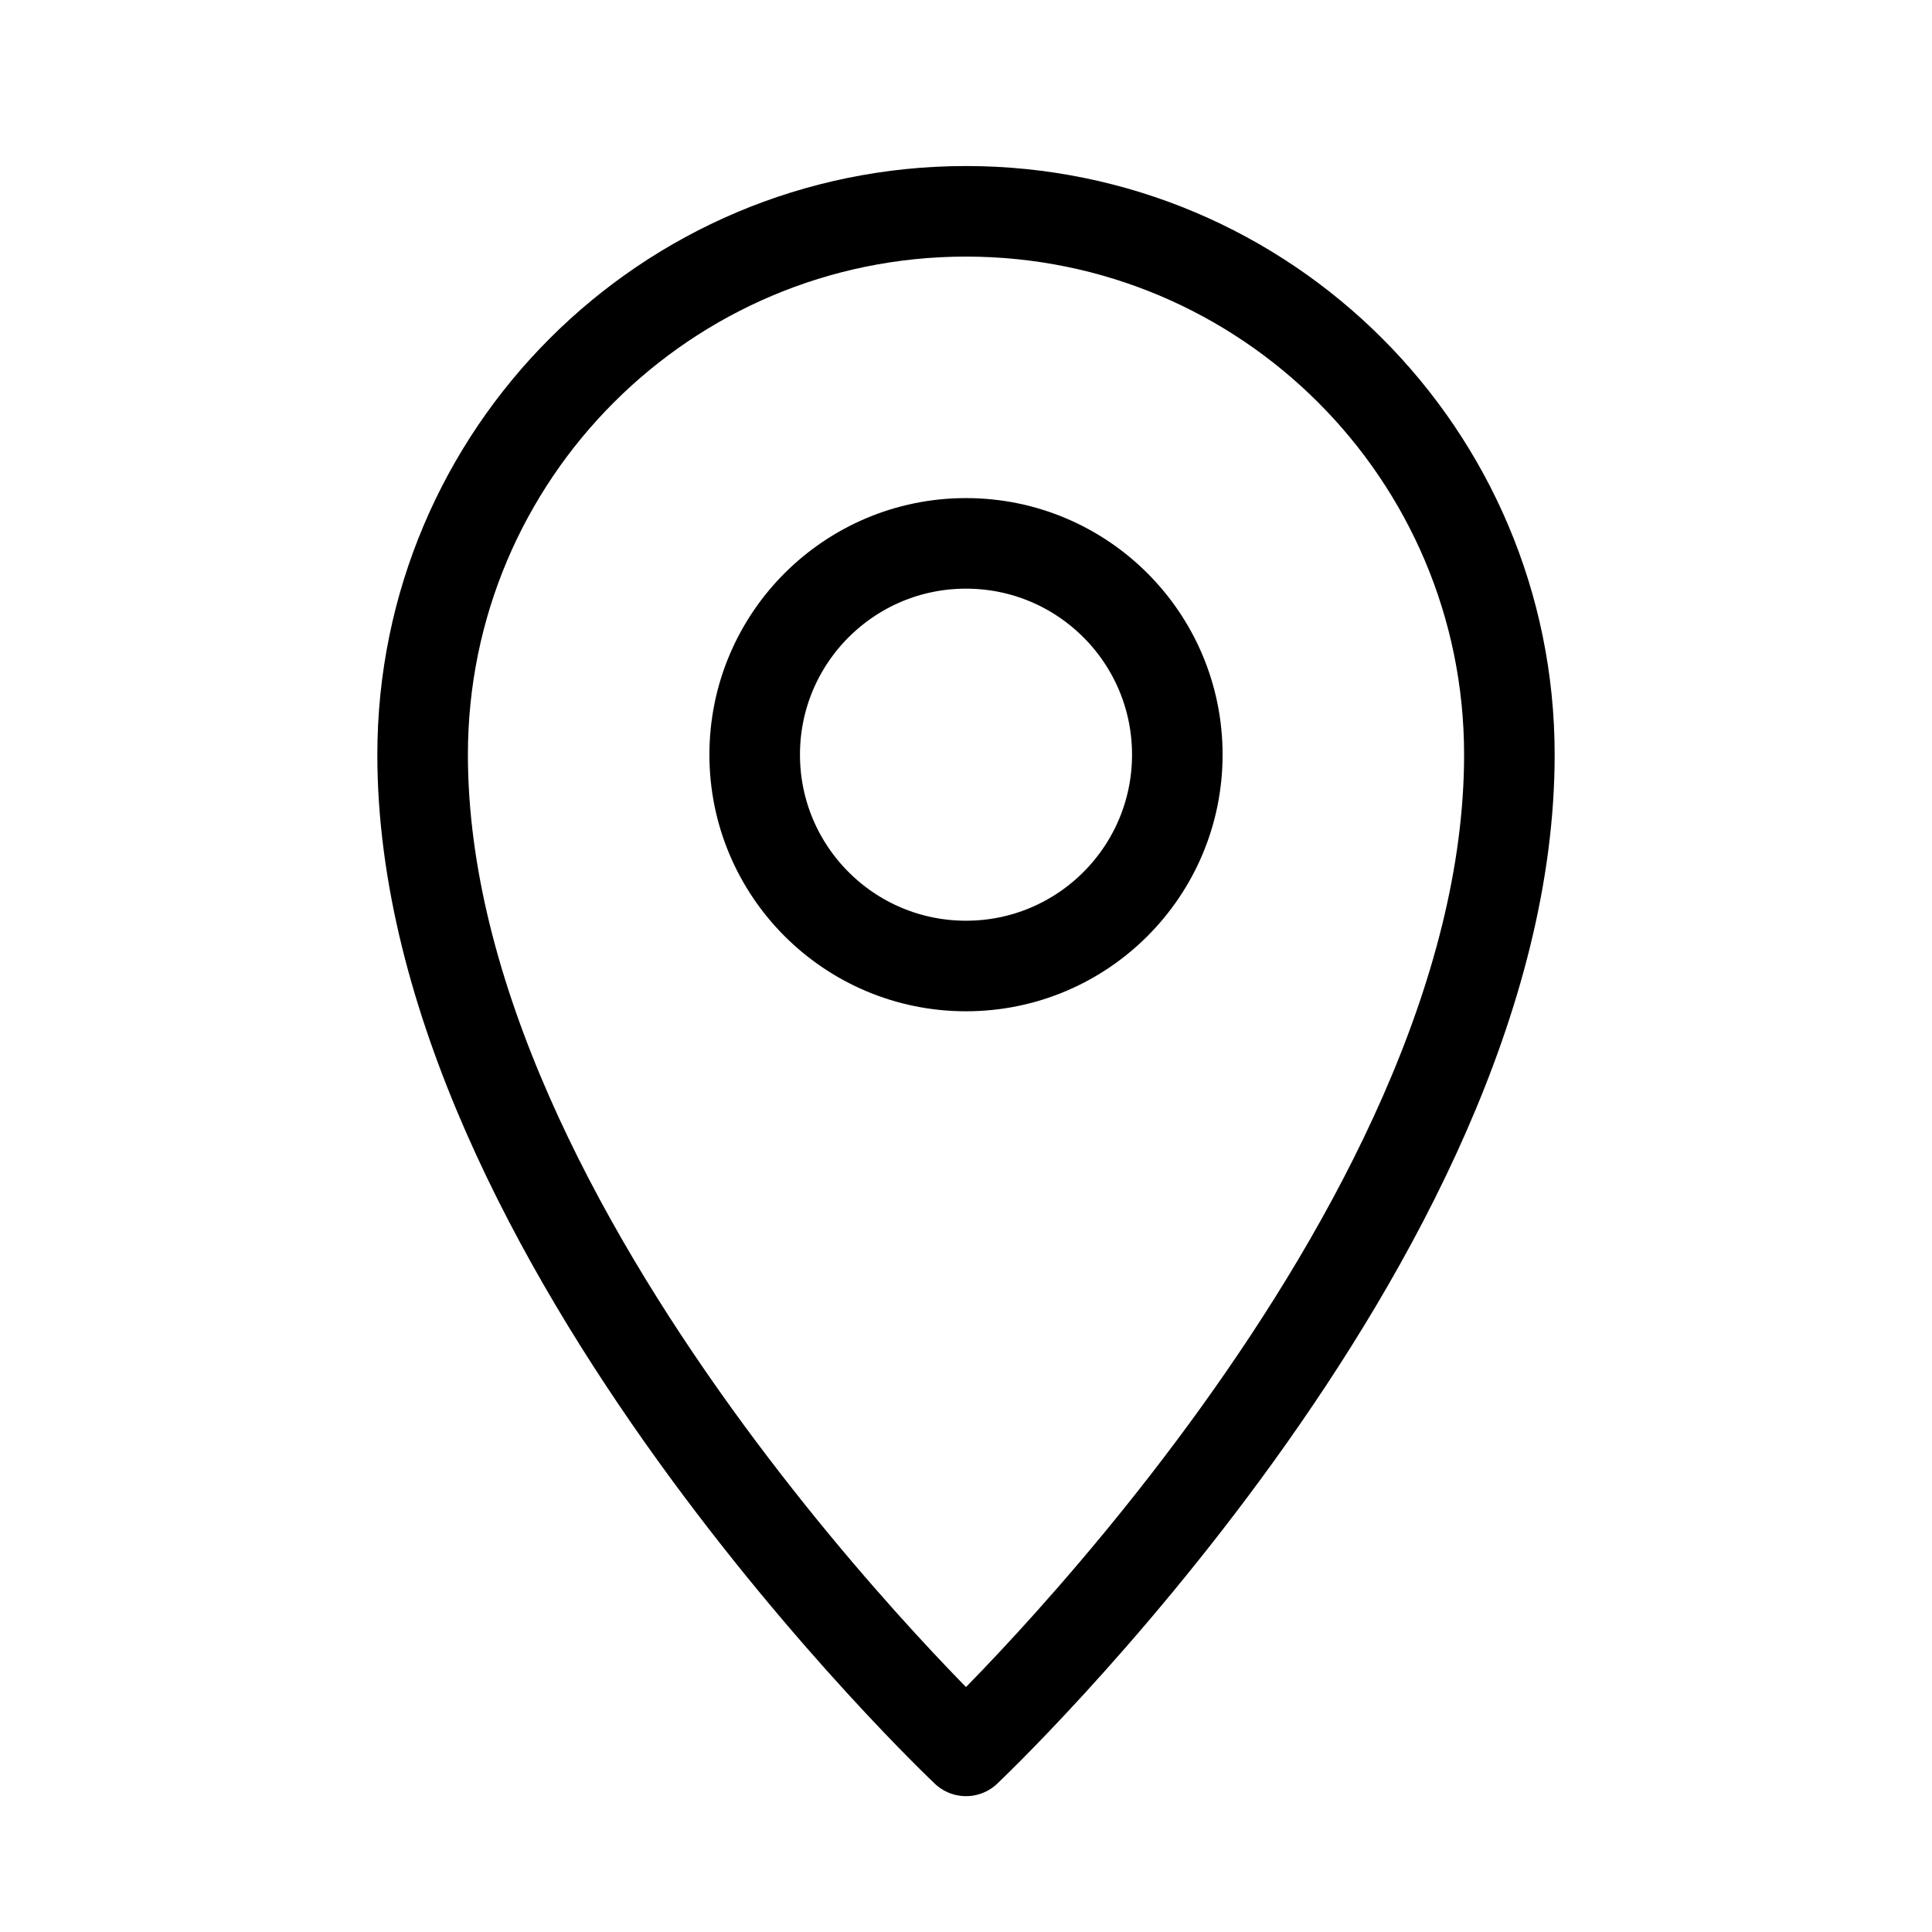
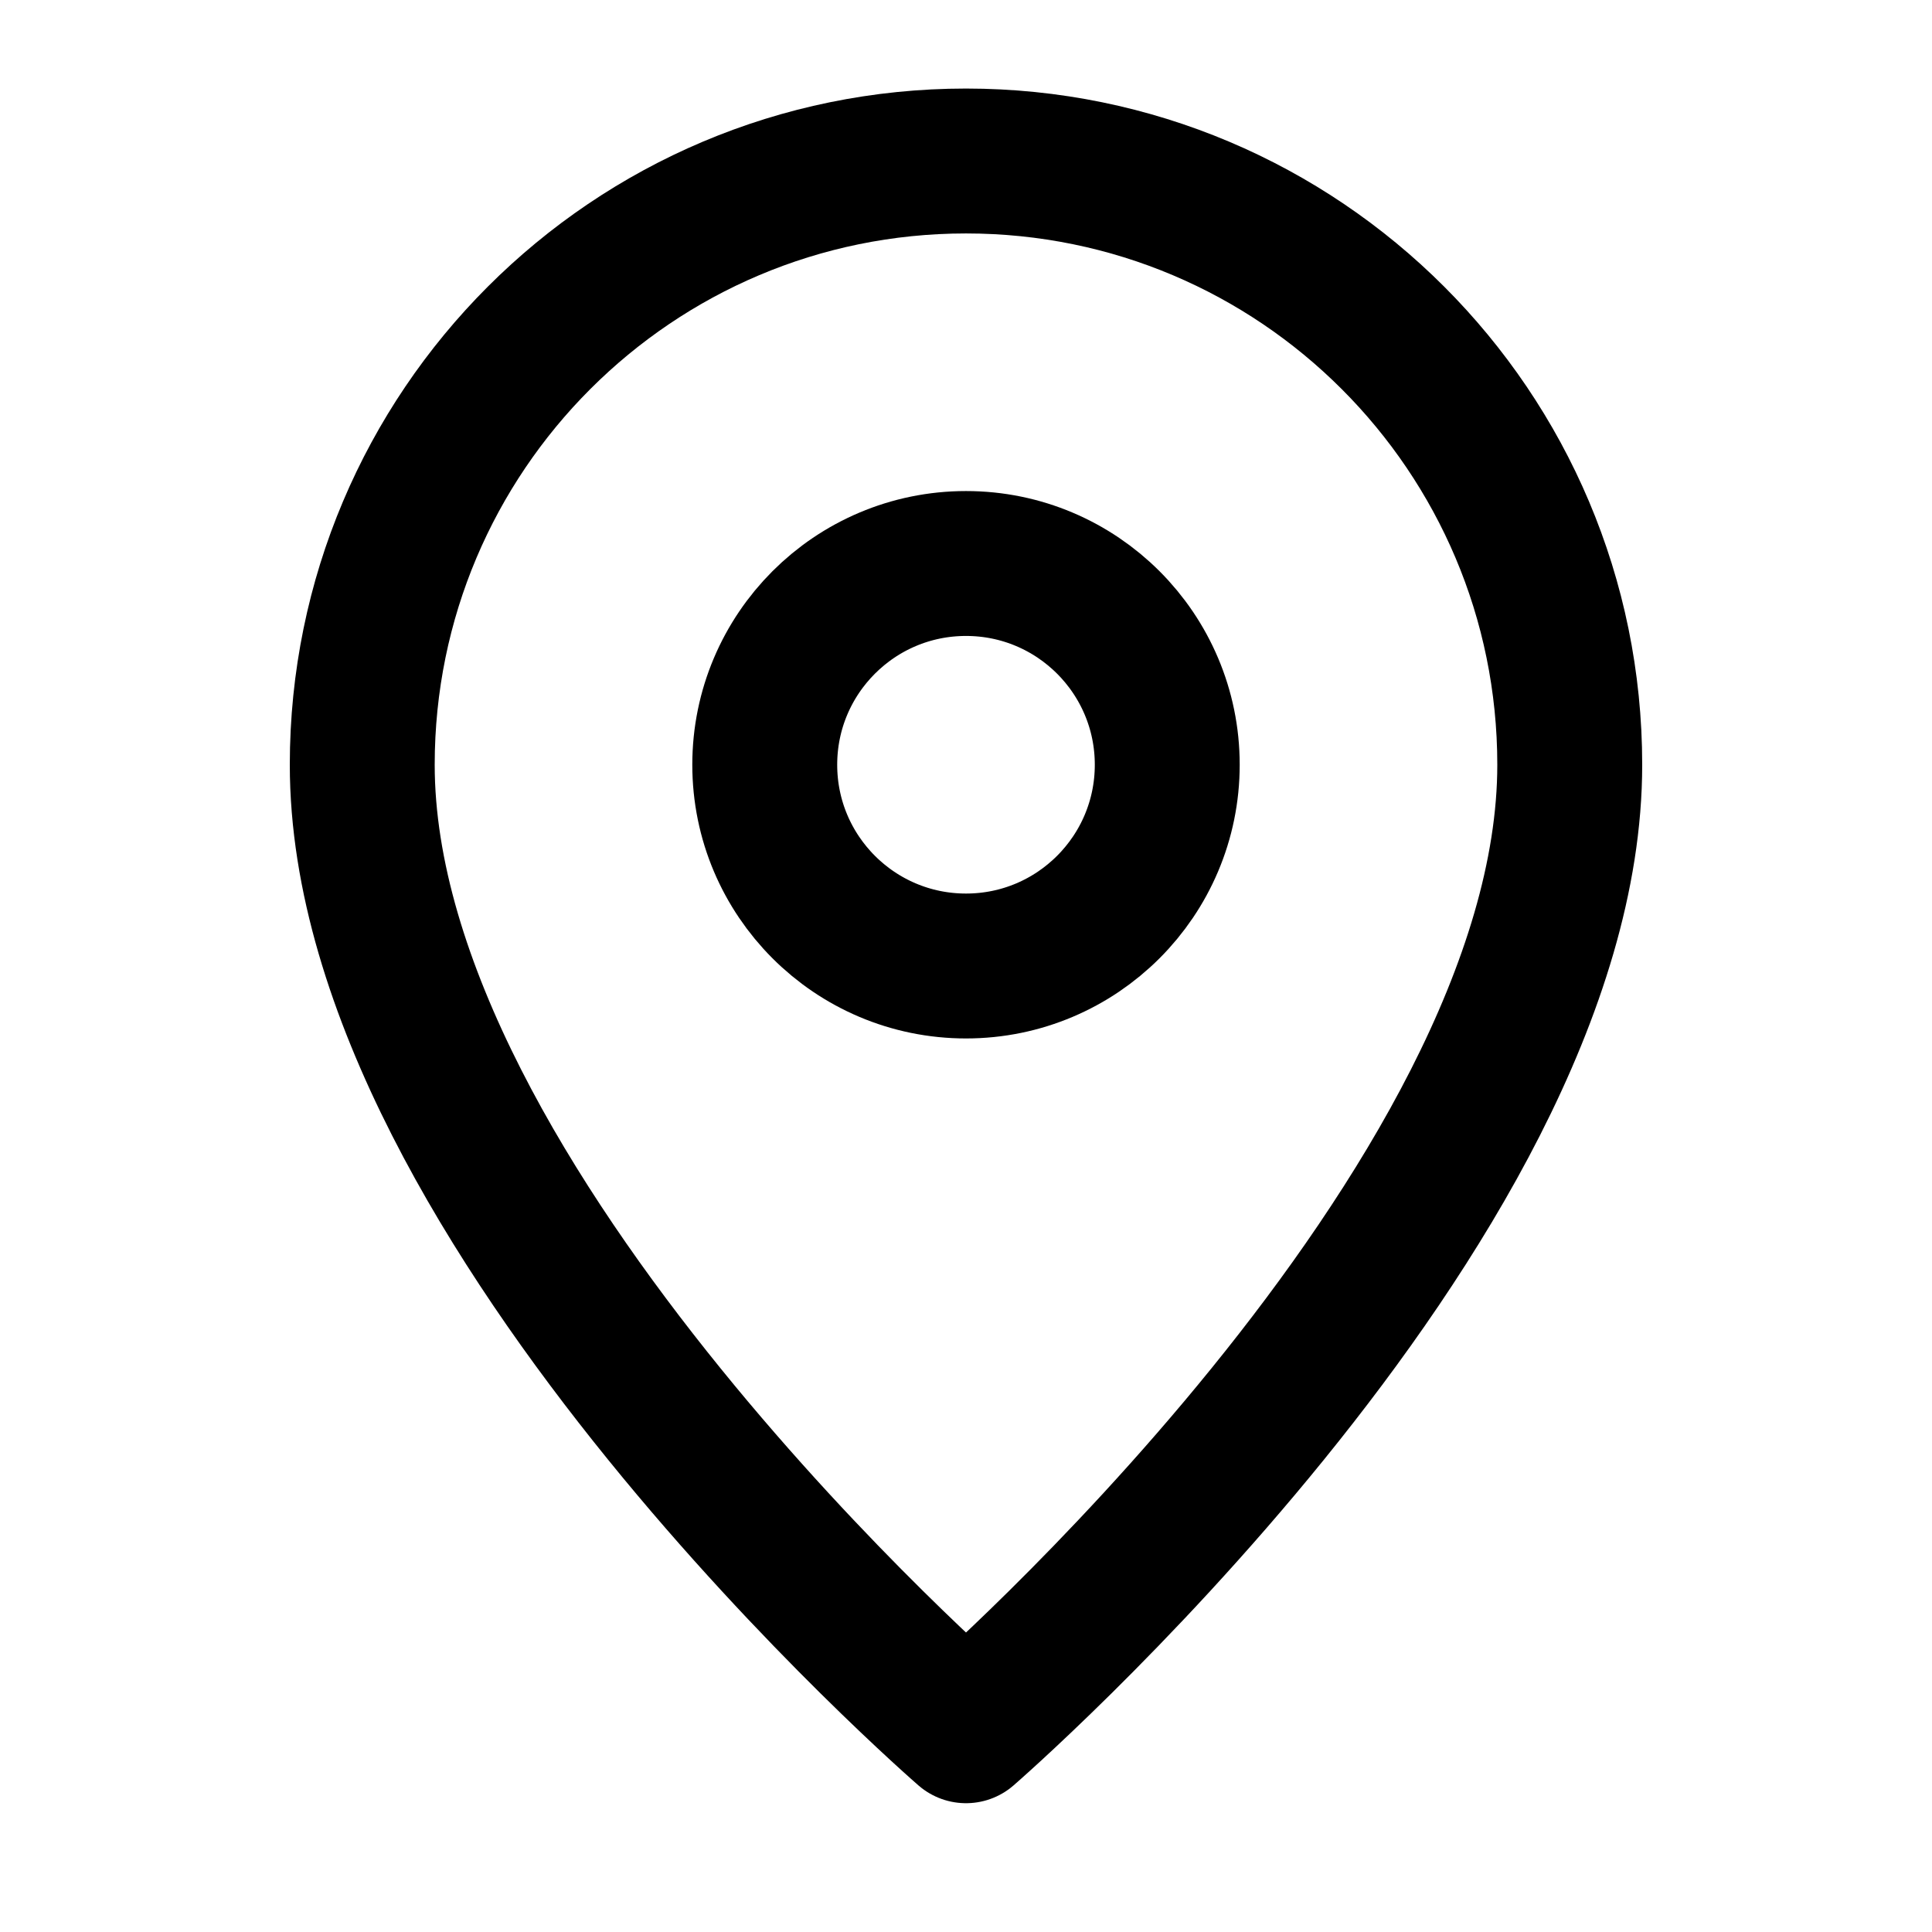
- <svg xmlns="http://www.w3.org/2000/svg" width="64" height="64" viewBox="0 0 64 64" fill="none" stroke="currentColor" stroke-width="3" stroke-linecap="round" stroke-linejoin="round">
-   <path d="M32 58s18-17 18-33A18 18 0 0 0 14 25c0 16 18 33 18 33z" />
-   <circle cx="32" cy="25" r="7" />
+ <svg xmlns="http://www.w3.org/2000/svg" width="24" height="24" viewBox="0 0 24 24" fill="none" stroke="currentColor" stroke-width="1.8" stroke-linecap="round" stroke-linejoin="round">
+   <path d="M19.5 9.5c0 5.5-7.5 12-7.5 12s-7.5-6.5-7.5-12a7.5 7.5 0 0 1 15 0Z" />
+   <circle cx="12" cy="9.5" r="2.5" />
</svg>
